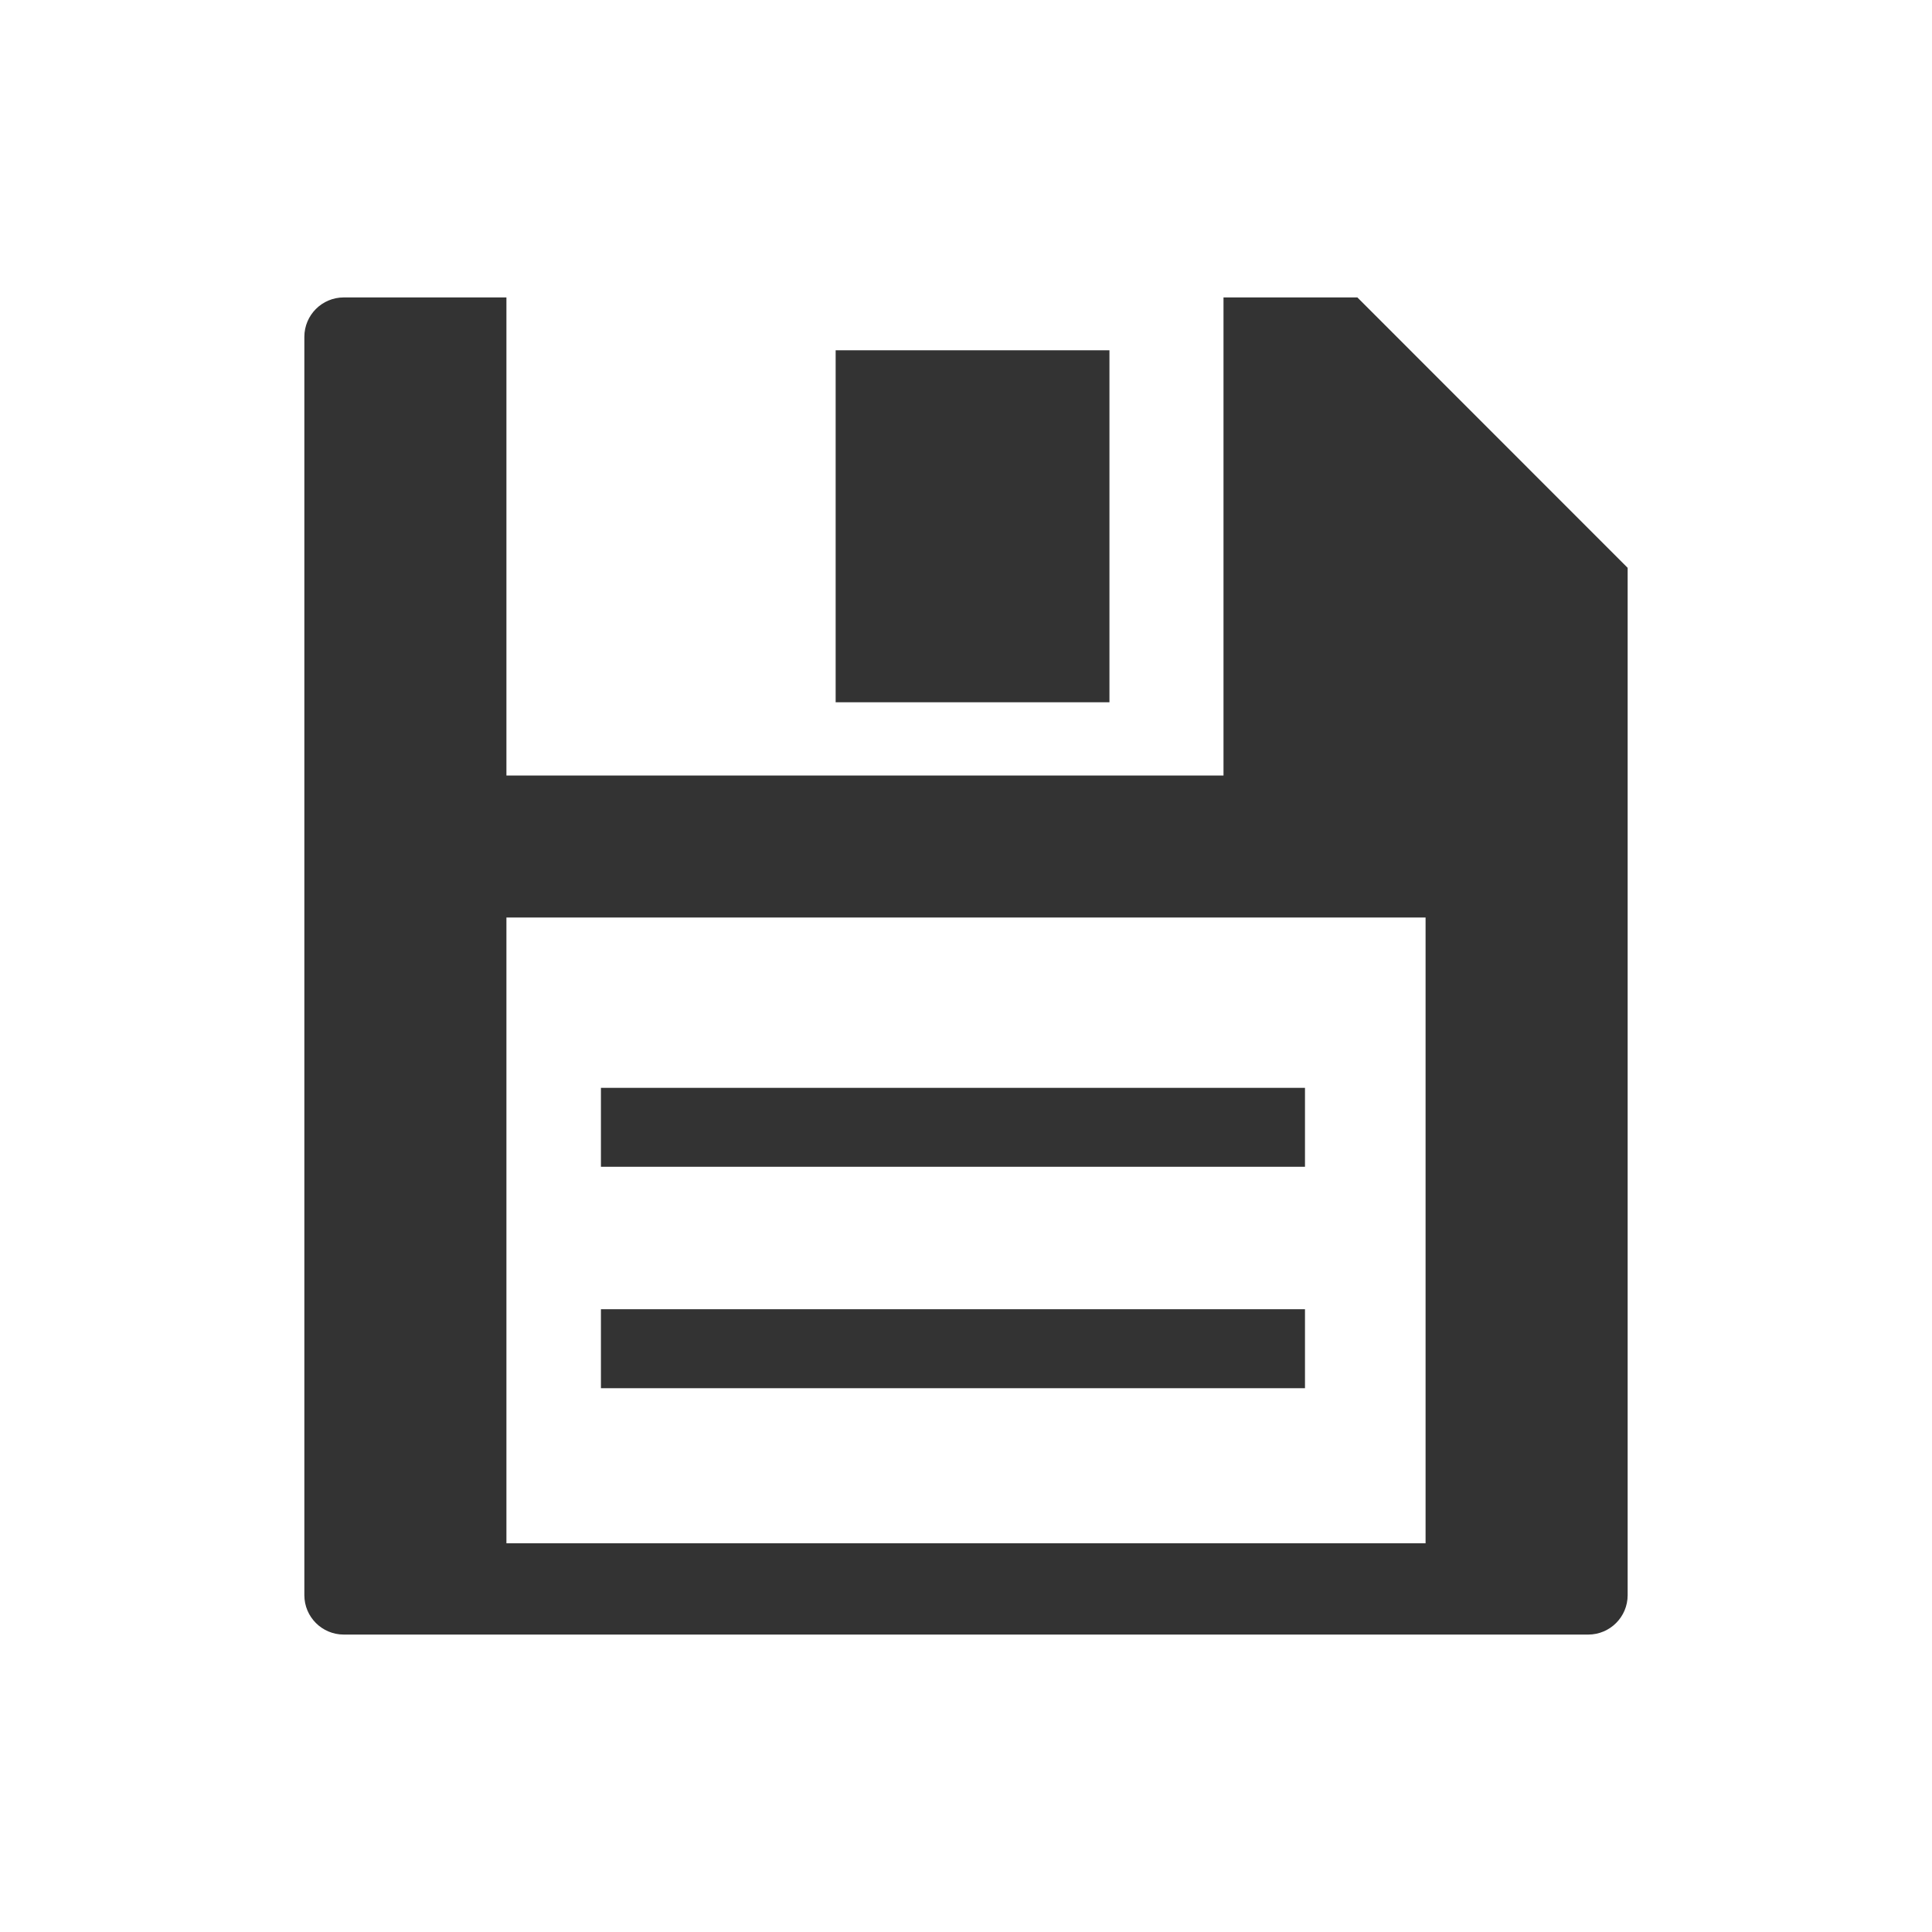
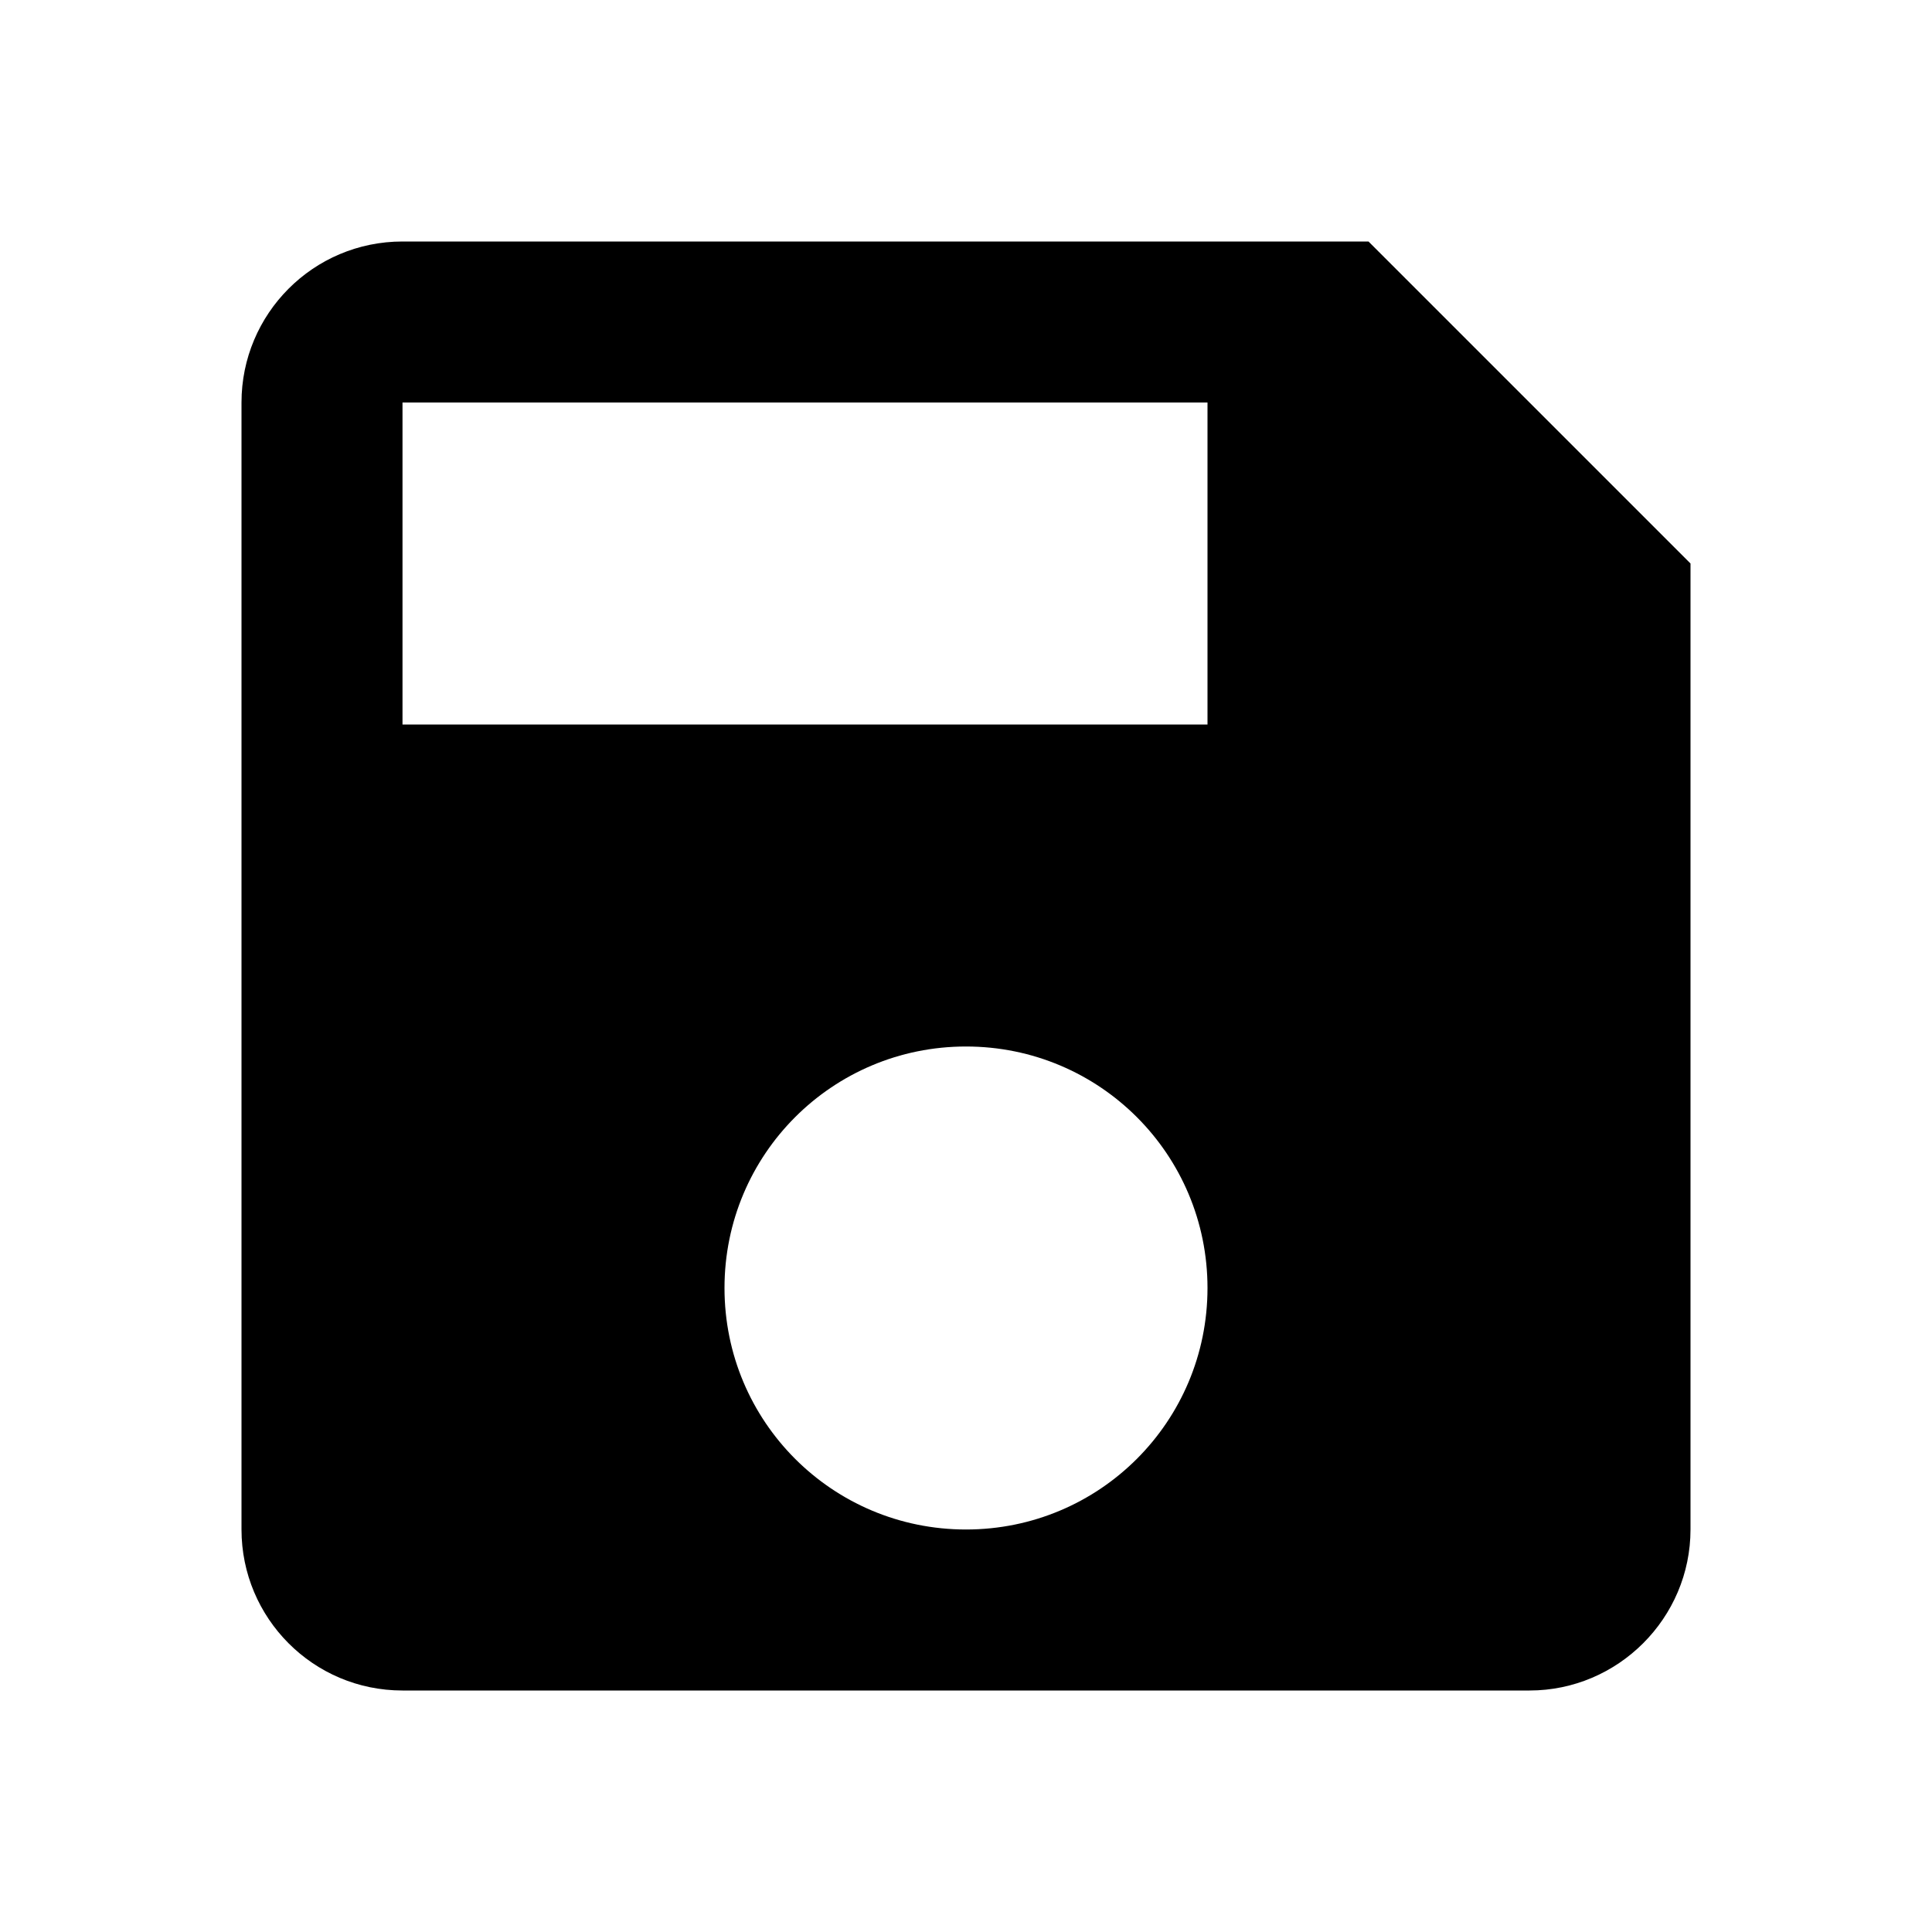
- <svg xmlns="http://www.w3.org/2000/svg" version="1.0" x="0px" y="0px" width="96px" height="96px" viewBox="0 0 96 96" enable-background="new 0 0 96 96" xml:space="preserve">
-   <g id="_x35__content_save">
-     <path display="inline" fill="#333333" d="M55.129,34.895H41.523V17.406h13.605V34.895z M64.844,57.976v-3.921H29.86v3.921H64.844   L64.844,57.976z M64.844,68.978v-3.923H29.86v3.923H64.844L64.844,68.978z M80.877,28.215v51.047c0,1.082-0.877,1.959-1.959,1.959   H17.084c-1.085,0-1.961-0.877-1.961-1.959V16.74c0-1.083,0.876-1.961,1.961-1.961h8.08v23.756h35.631V14.779h6.652L80.877,28.215z    M70.836,45.592H25.164v31.093h45.672V45.592z" />
-   </g>
+ <svg xmlns="http://www.w3.org/2000/svg" width="24" height="24" viewBox="0 0 24 24">
+   <path d="M0 0h24v24h-24z" fill="none" />
+   <path d="M17 3h-12c-1.11 0-2 .9-2 2v14c0 1.1.89 2 2 2h14c1.1 0 2-.9 2-2v-12l-4-4zm-5 16c-1.66 0-3-1.34-3-3s1.34-3 3-3 3 1.34 3 3-1.34 3-3 3zm3-10h-10v-4h10v4z" />
</svg>
